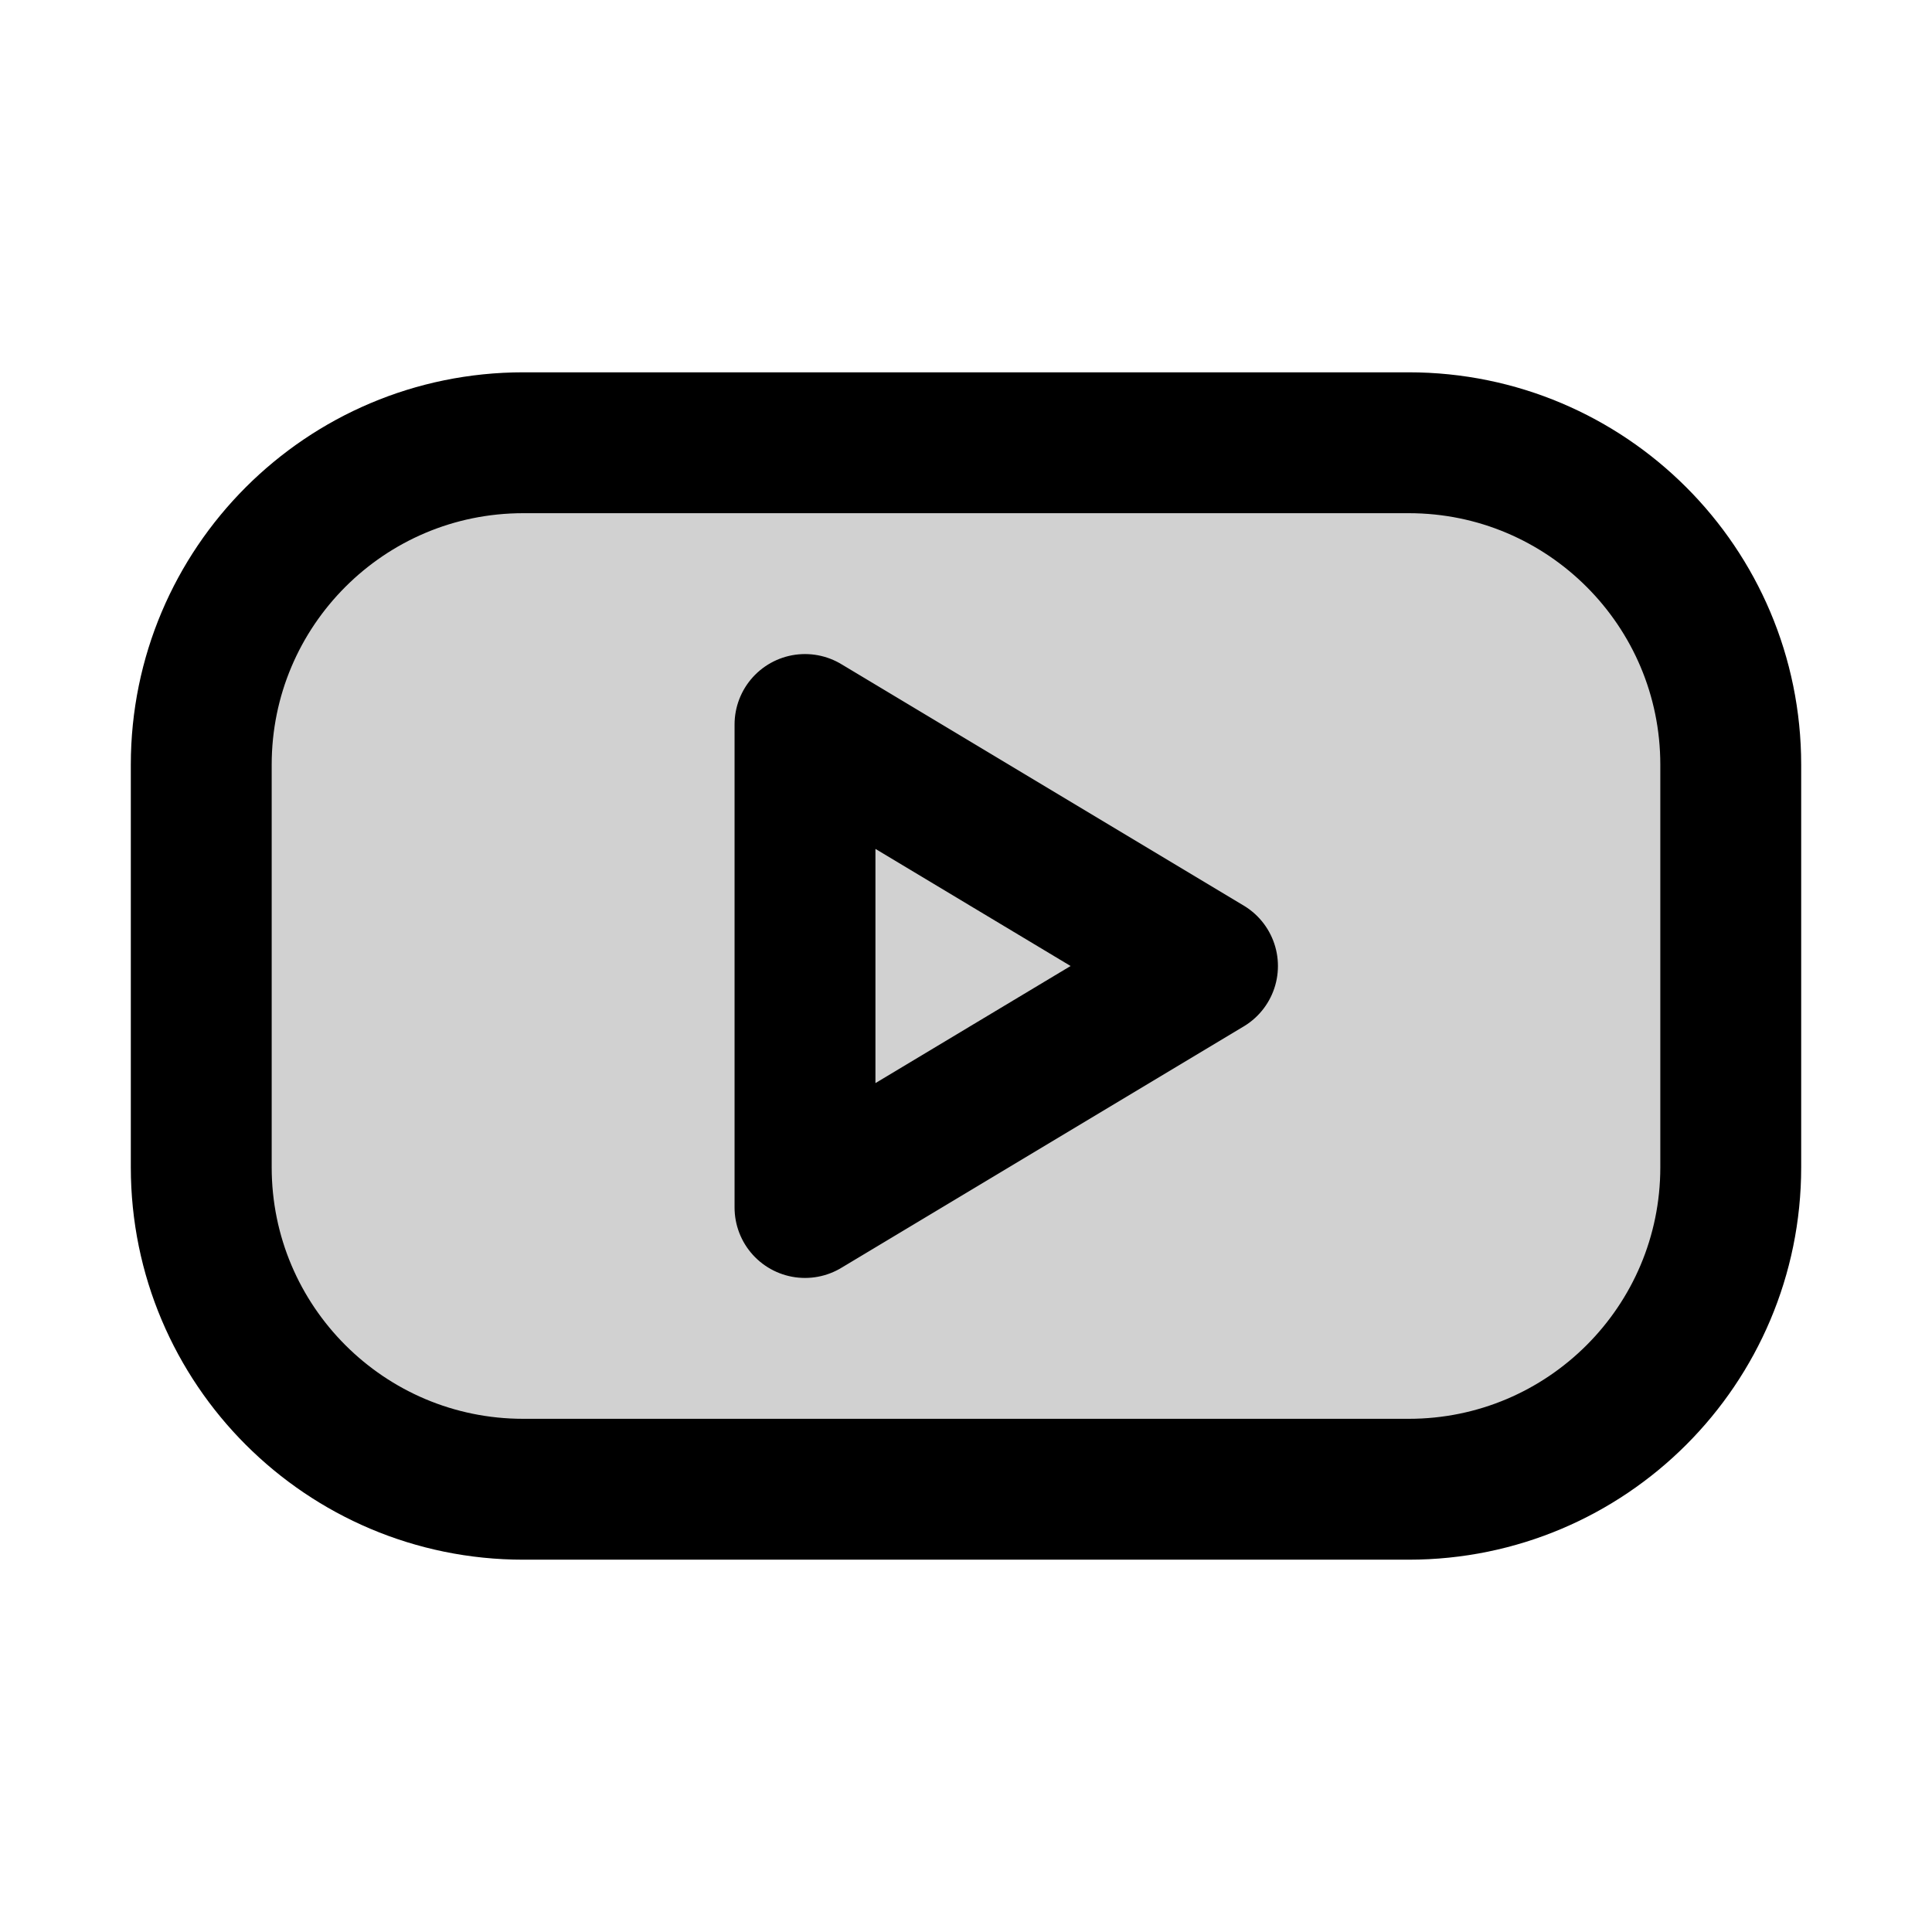
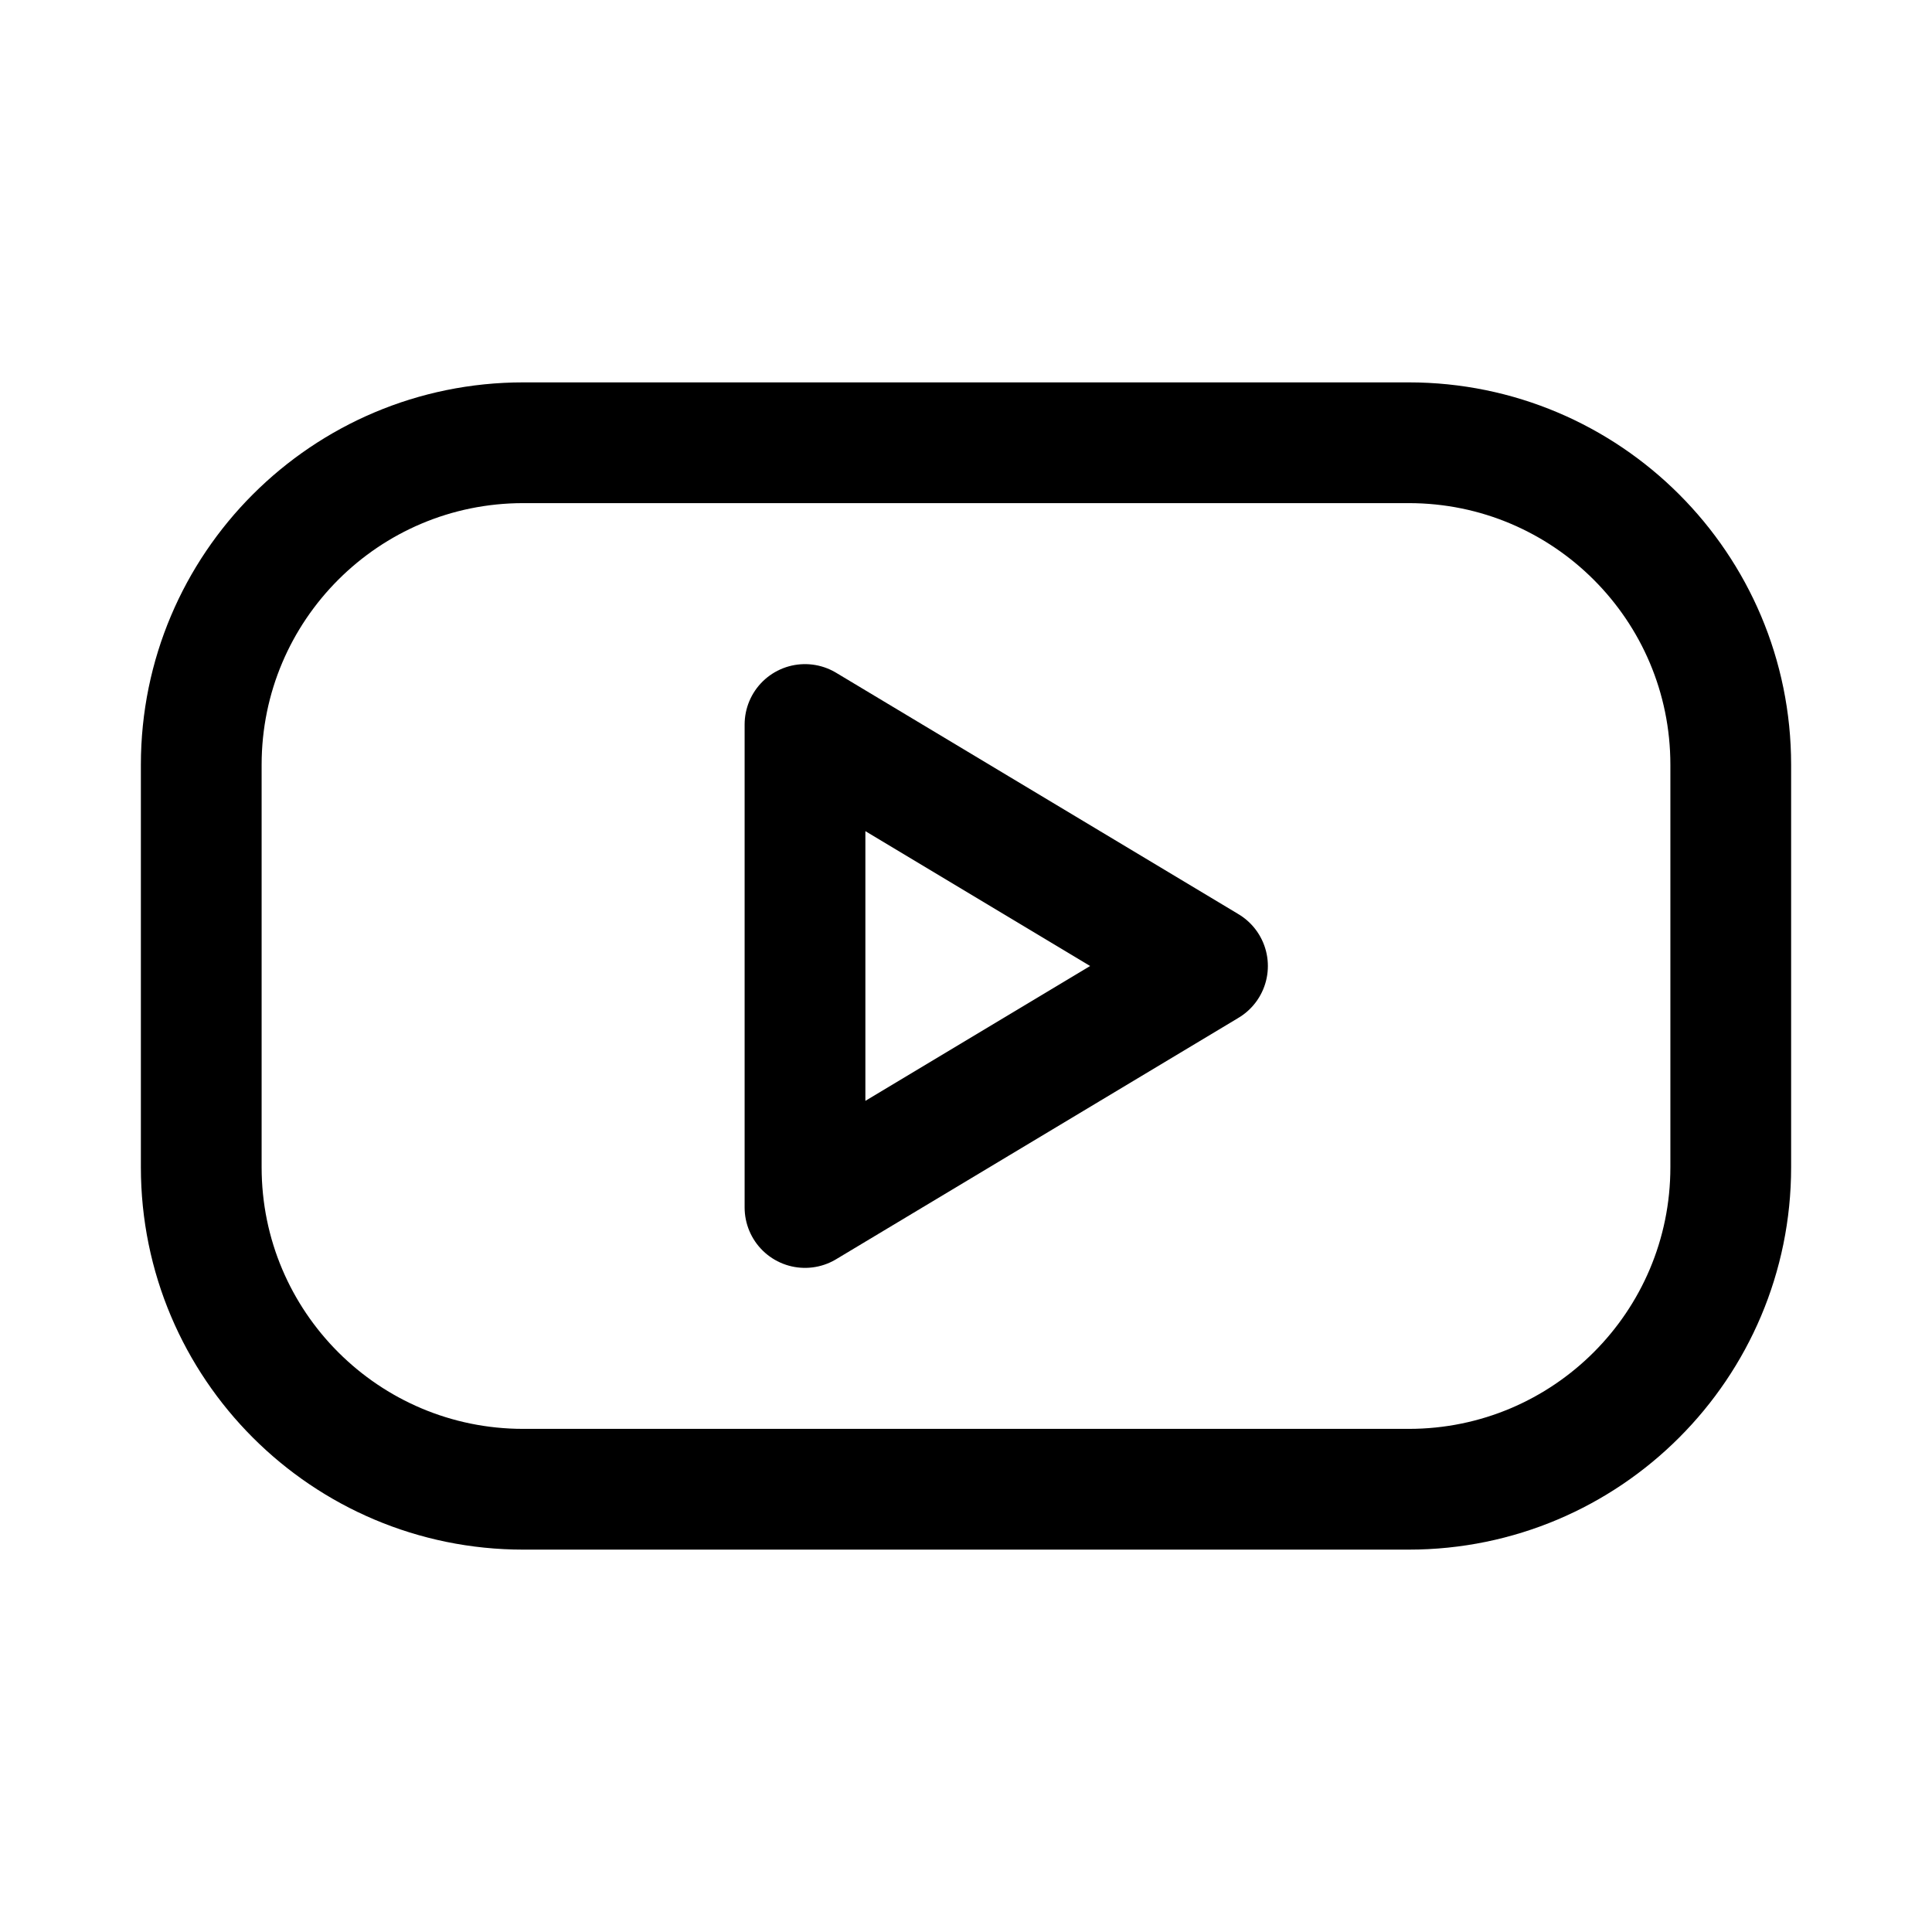
- <svg xmlns="http://www.w3.org/2000/svg" viewBox="0 0 24 24" width="24" height="24" fill="none" stroke="currentColor" stroke-width="1.75" stroke-linecap="round" stroke-linejoin="round">
-   <rect x="2.5" y="5.5" width="19" height="13" rx="4" fill="currentColor" fill-opacity="0.18" />
+ <svg xmlns="http://www.w3.org/2000/svg" viewBox="0 0 24 24" width="24" height="24" fill="none" stroke="currentColor" stroke-width="1.5" stroke-linecap="round" stroke-linejoin="round">
+   <rect x="2.5" y="5.5" width="19" height="13" rx="4" />
  <path d="M10 9v6l5-3z" />
</svg>
